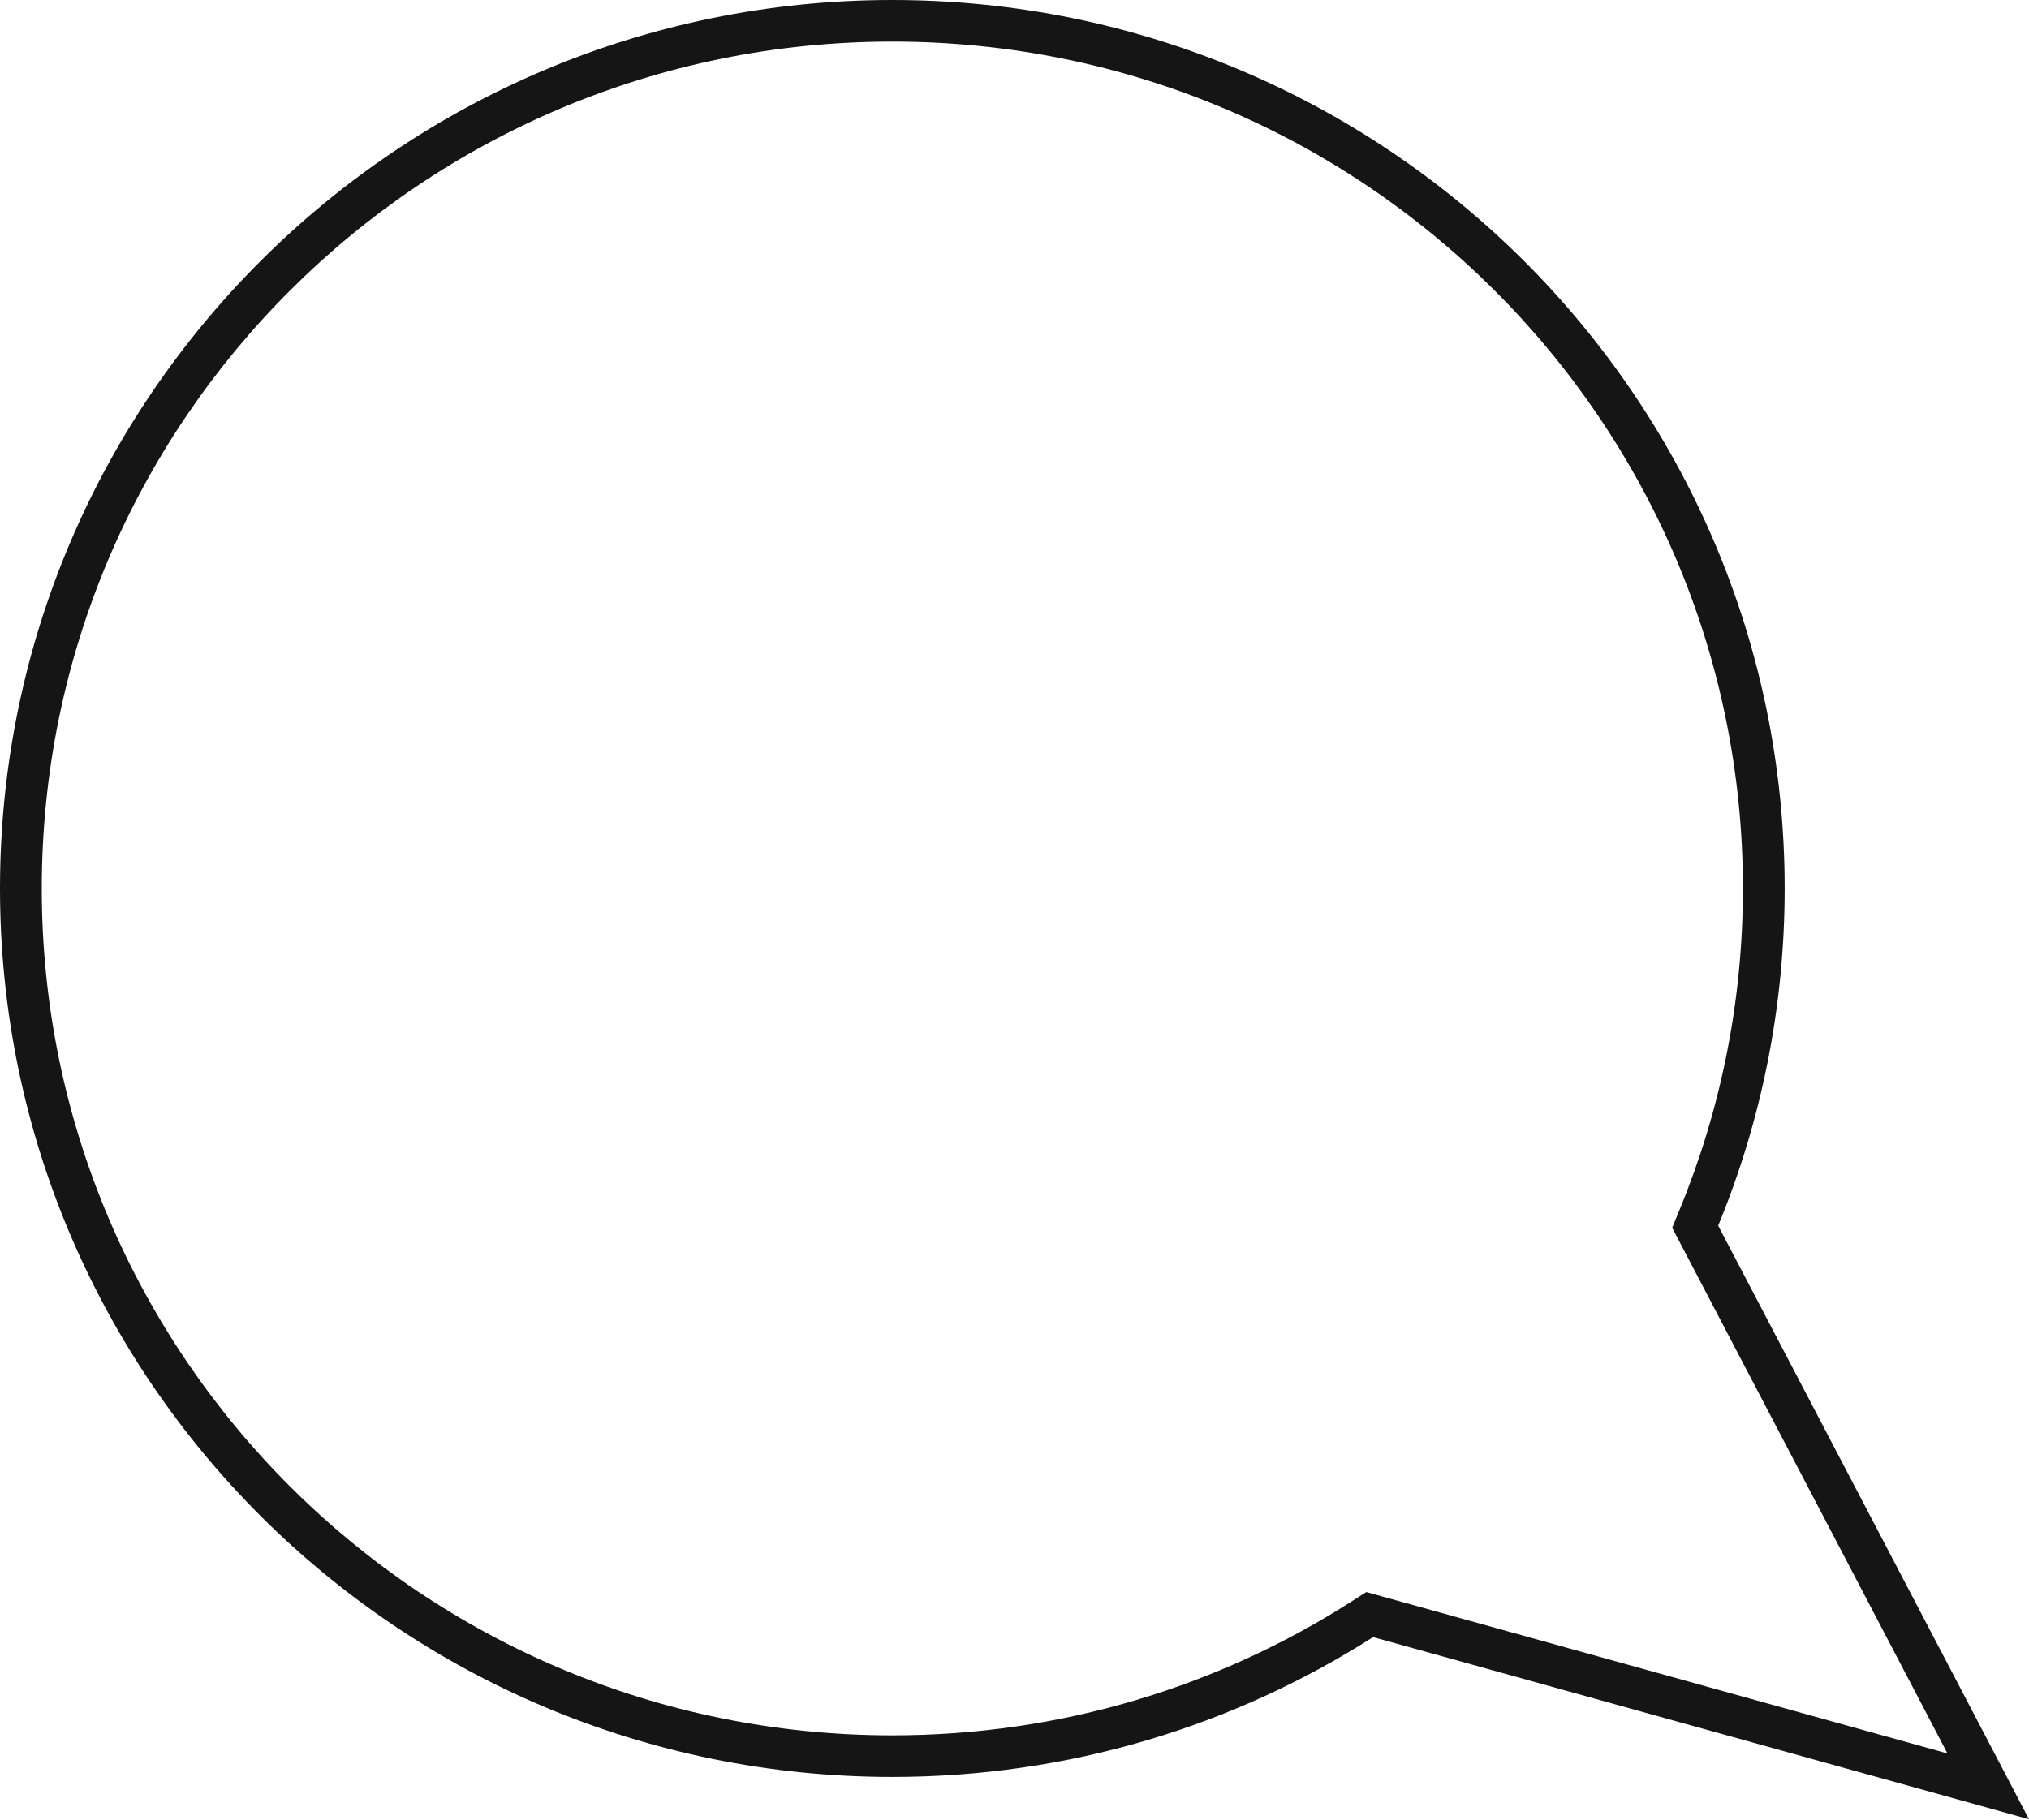
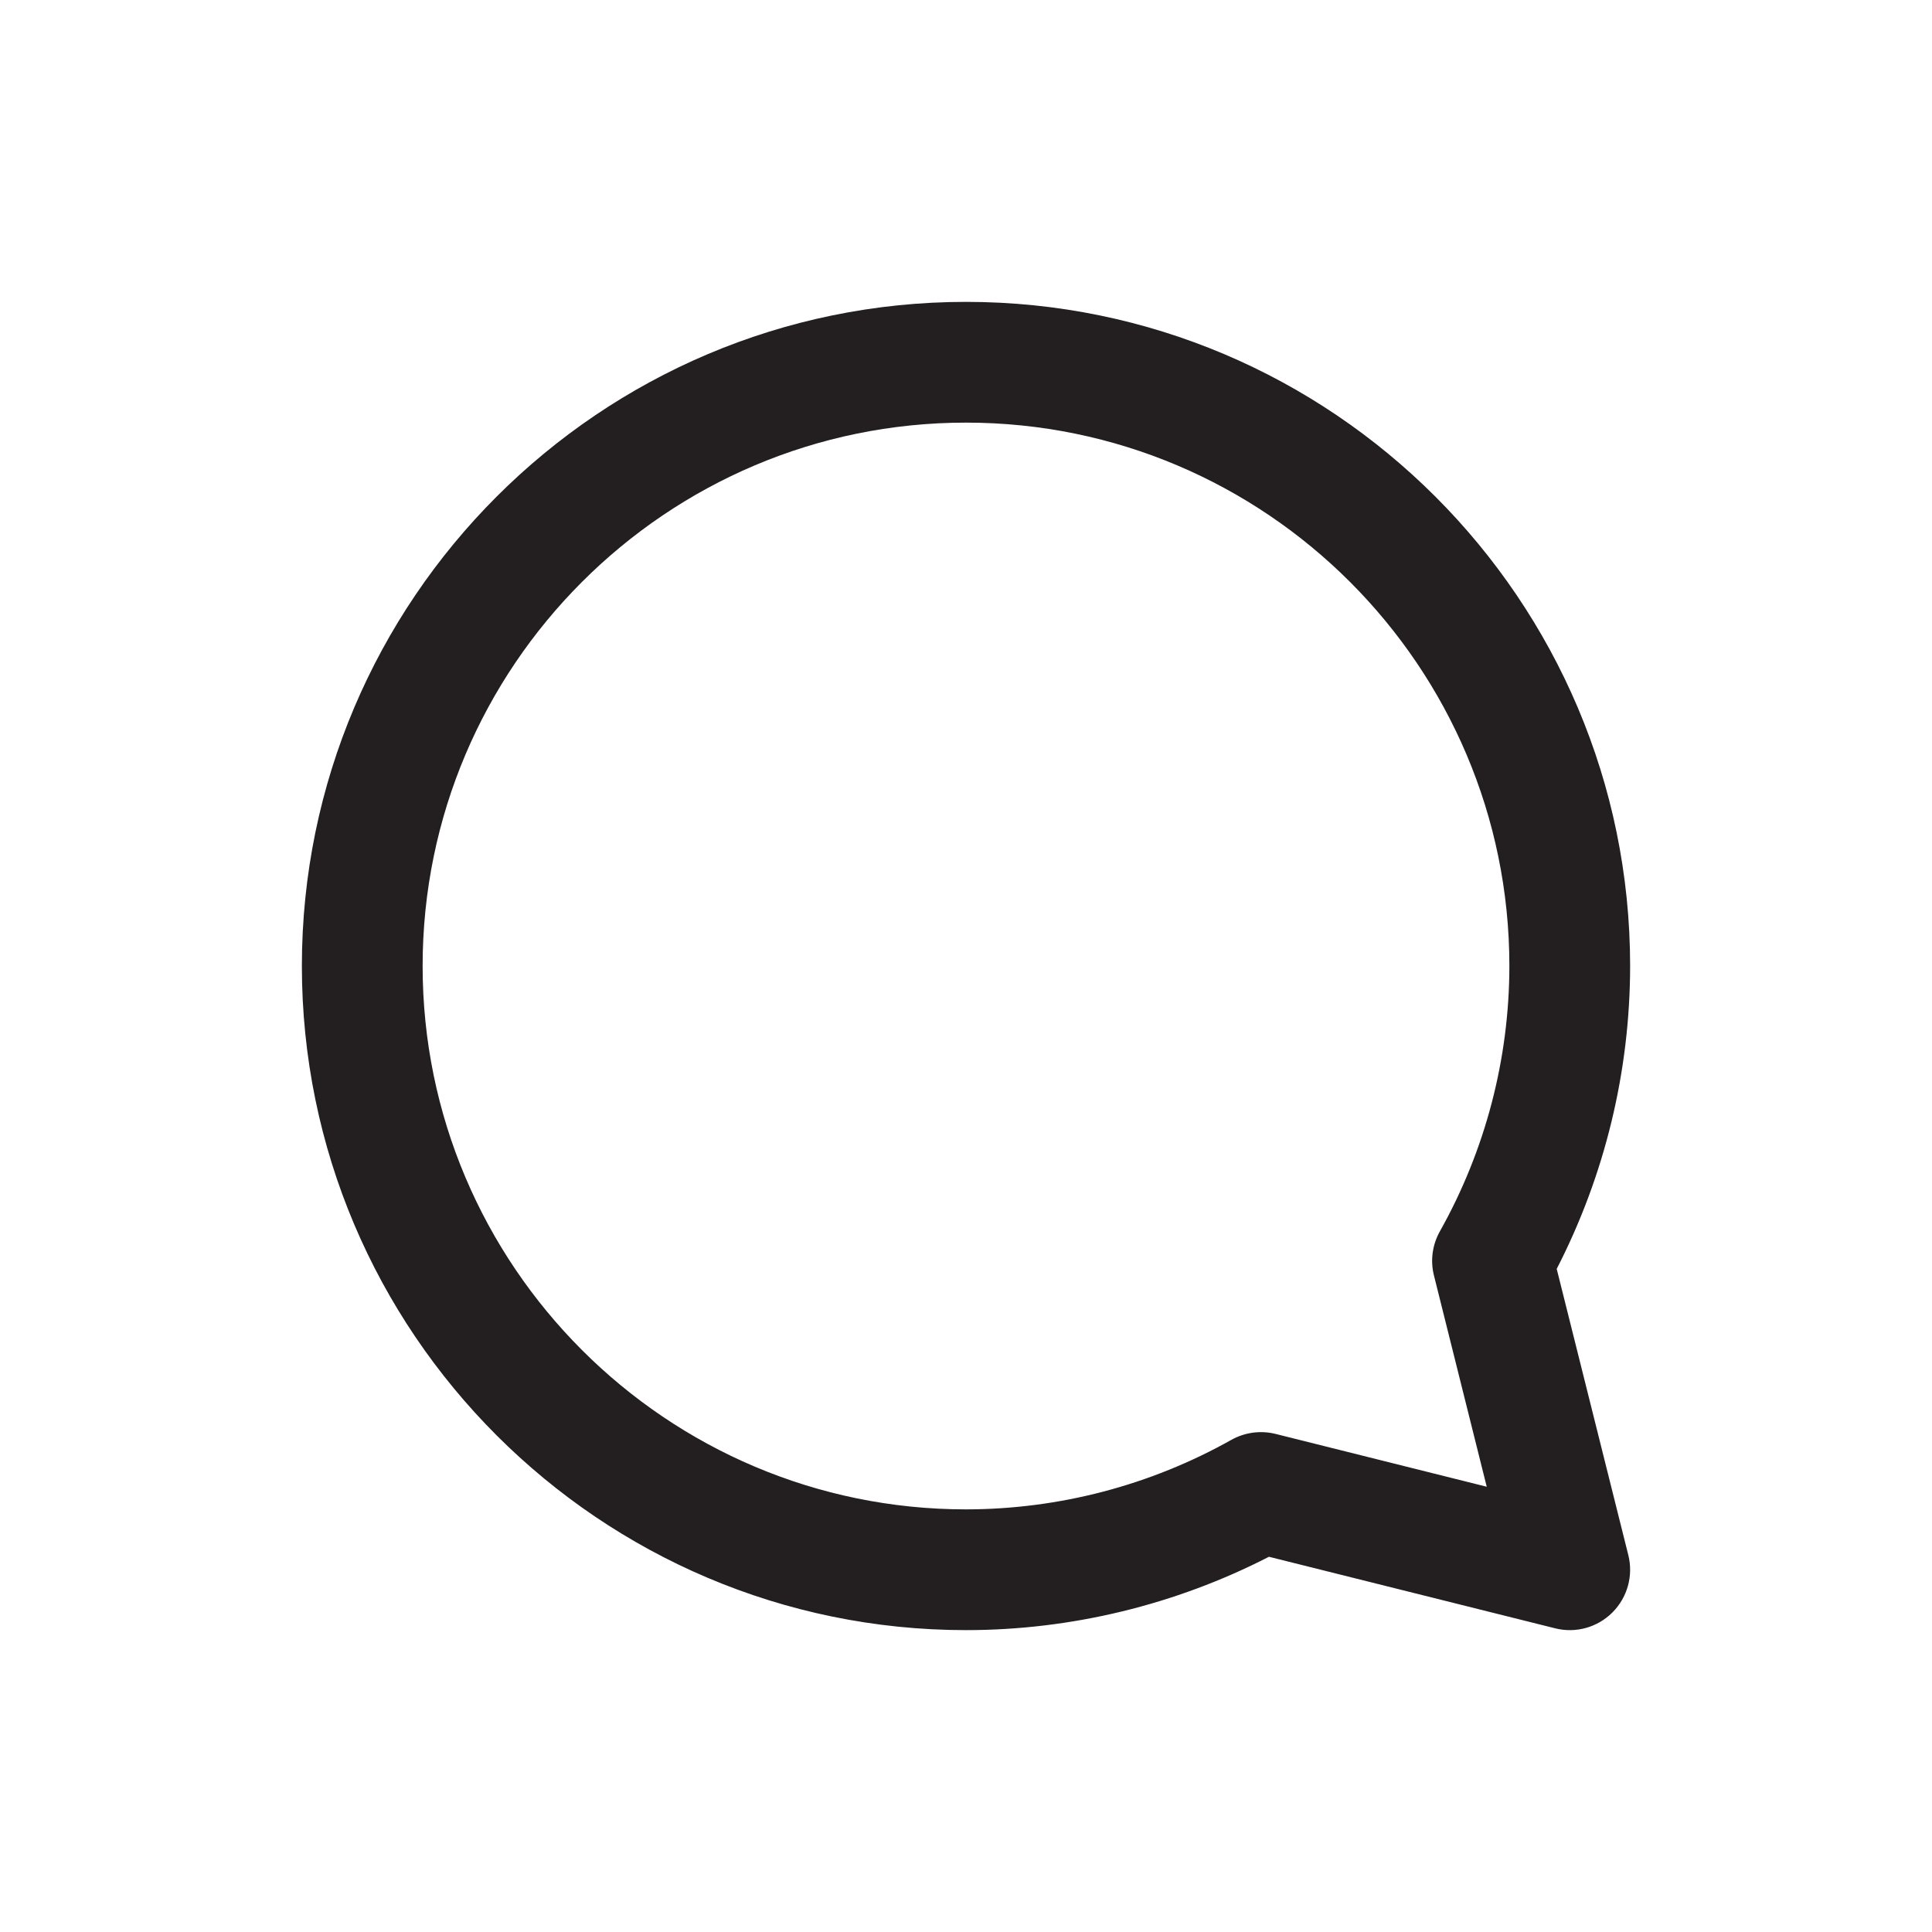
- <svg xmlns="http://www.w3.org/2000/svg" width="126" height="113" viewBox="0 0 126 113" fill="none">
-   <path fill-rule="evenodd" clip-rule="evenodd" d="M103.841 76.259L104.298 75.148C106.834 68.996 108.234 62.257 108.234 55.186C108.234 26.134 84.585 2.583 55.414 2.583C26.242 2.583 2.594 26.134 2.594 55.186C2.594 84.238 26.242 107.789 55.414 107.789C65.896 107.789 75.658 104.751 83.869 99.511L84.847 98.888L120.935 108.912L103.841 76.259ZM126 113L85.268 101.686C76.652 107.184 66.407 110.372 55.414 110.372C24.809 110.372 0 85.665 0 55.186C0 24.708 24.809 0 55.414 0C86.018 0 110.827 24.708 110.827 55.186C110.827 62.599 109.359 69.671 106.698 76.129L126 113Z" fill="#161516" />
+ <svg xmlns="http://www.w3.org/2000/svg" viewBox="0 0 32 32" id="comment">
+   <path fill="#231F20" d="M25.784 21.017A10.992 10.992 0 0 0 27 16c0-6.065-4.935-11-11-11S5 9.935 5 16s4.935 11 11 11c1.742 0 3.468-.419 5.018-1.215l4.74 1.185a.996.996 0 0 0 .949-.263 1 1 0 0 0 .263-.95l-1.186-4.74zm-2.033.11.874 3.498-3.498-.875a1.006 1.006 0 0 0-.731.098A8.99 8.99 0 0 1 16 25c-4.963 0-9-4.038-9-9s4.037-9 9-9 9 4.038 9 9a8.997 8.997 0 0 1-1.151 4.395.995.995 0 0 0-.098.732z" />
</svg>
